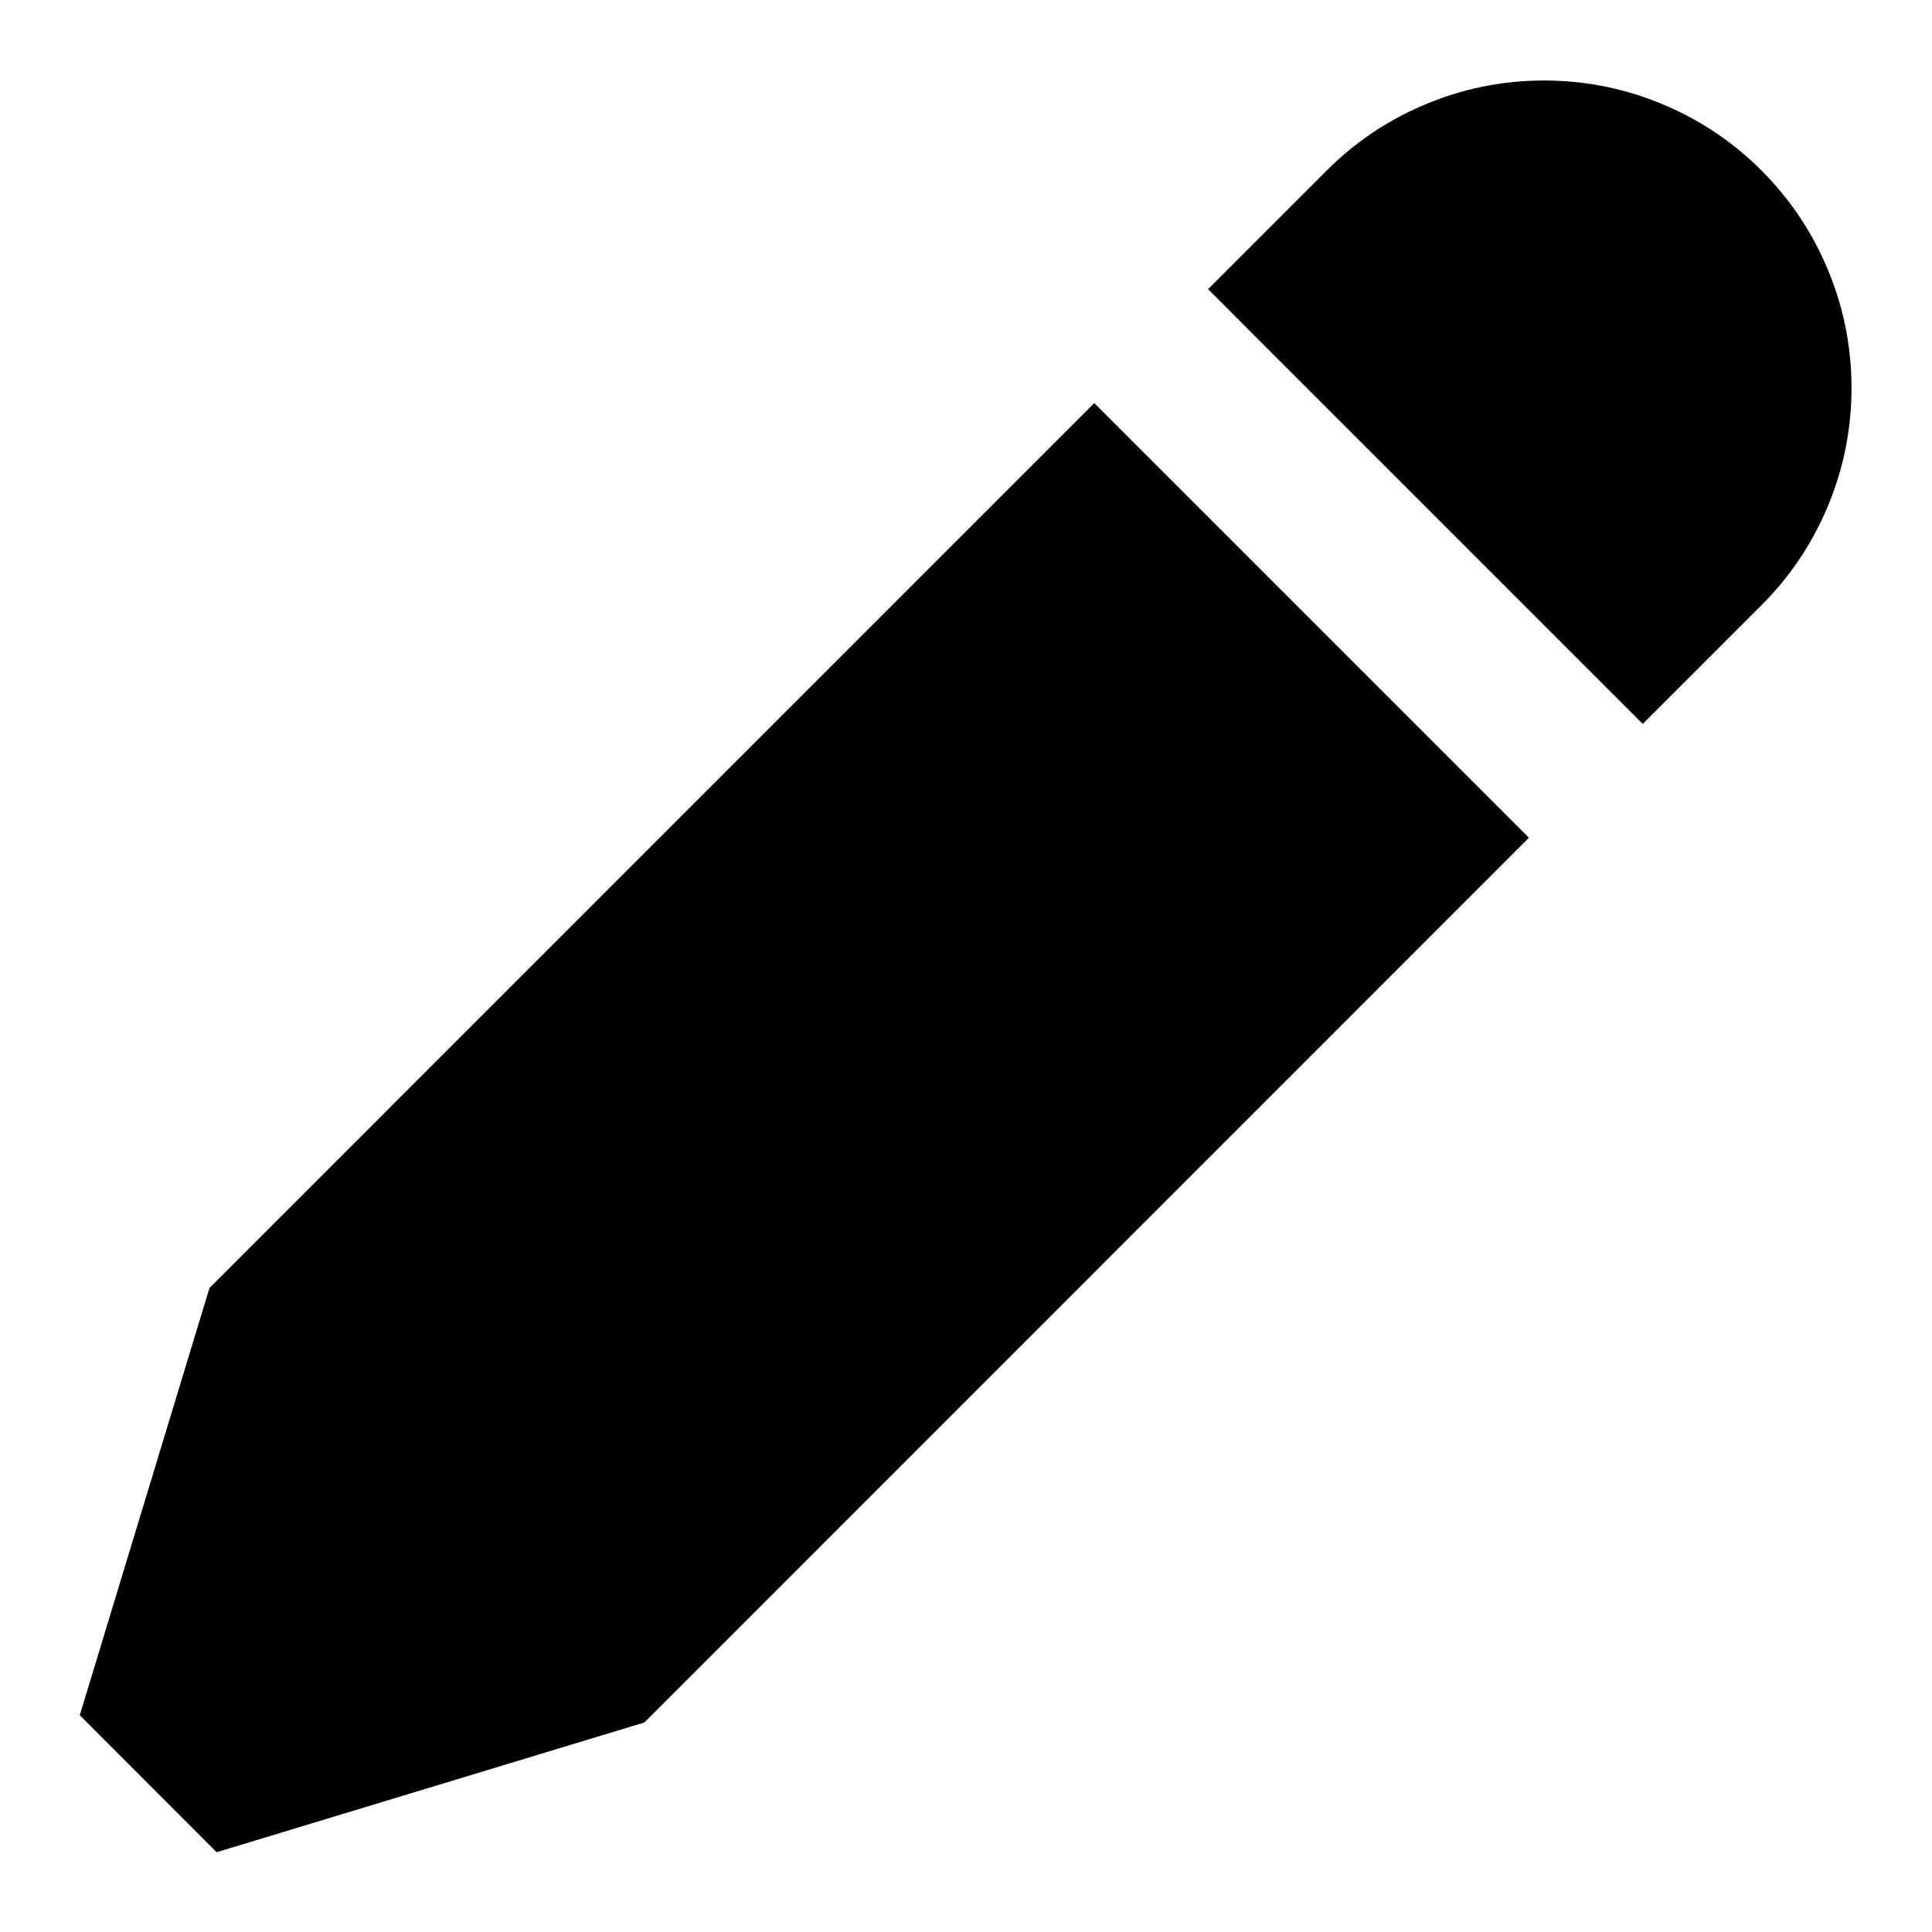
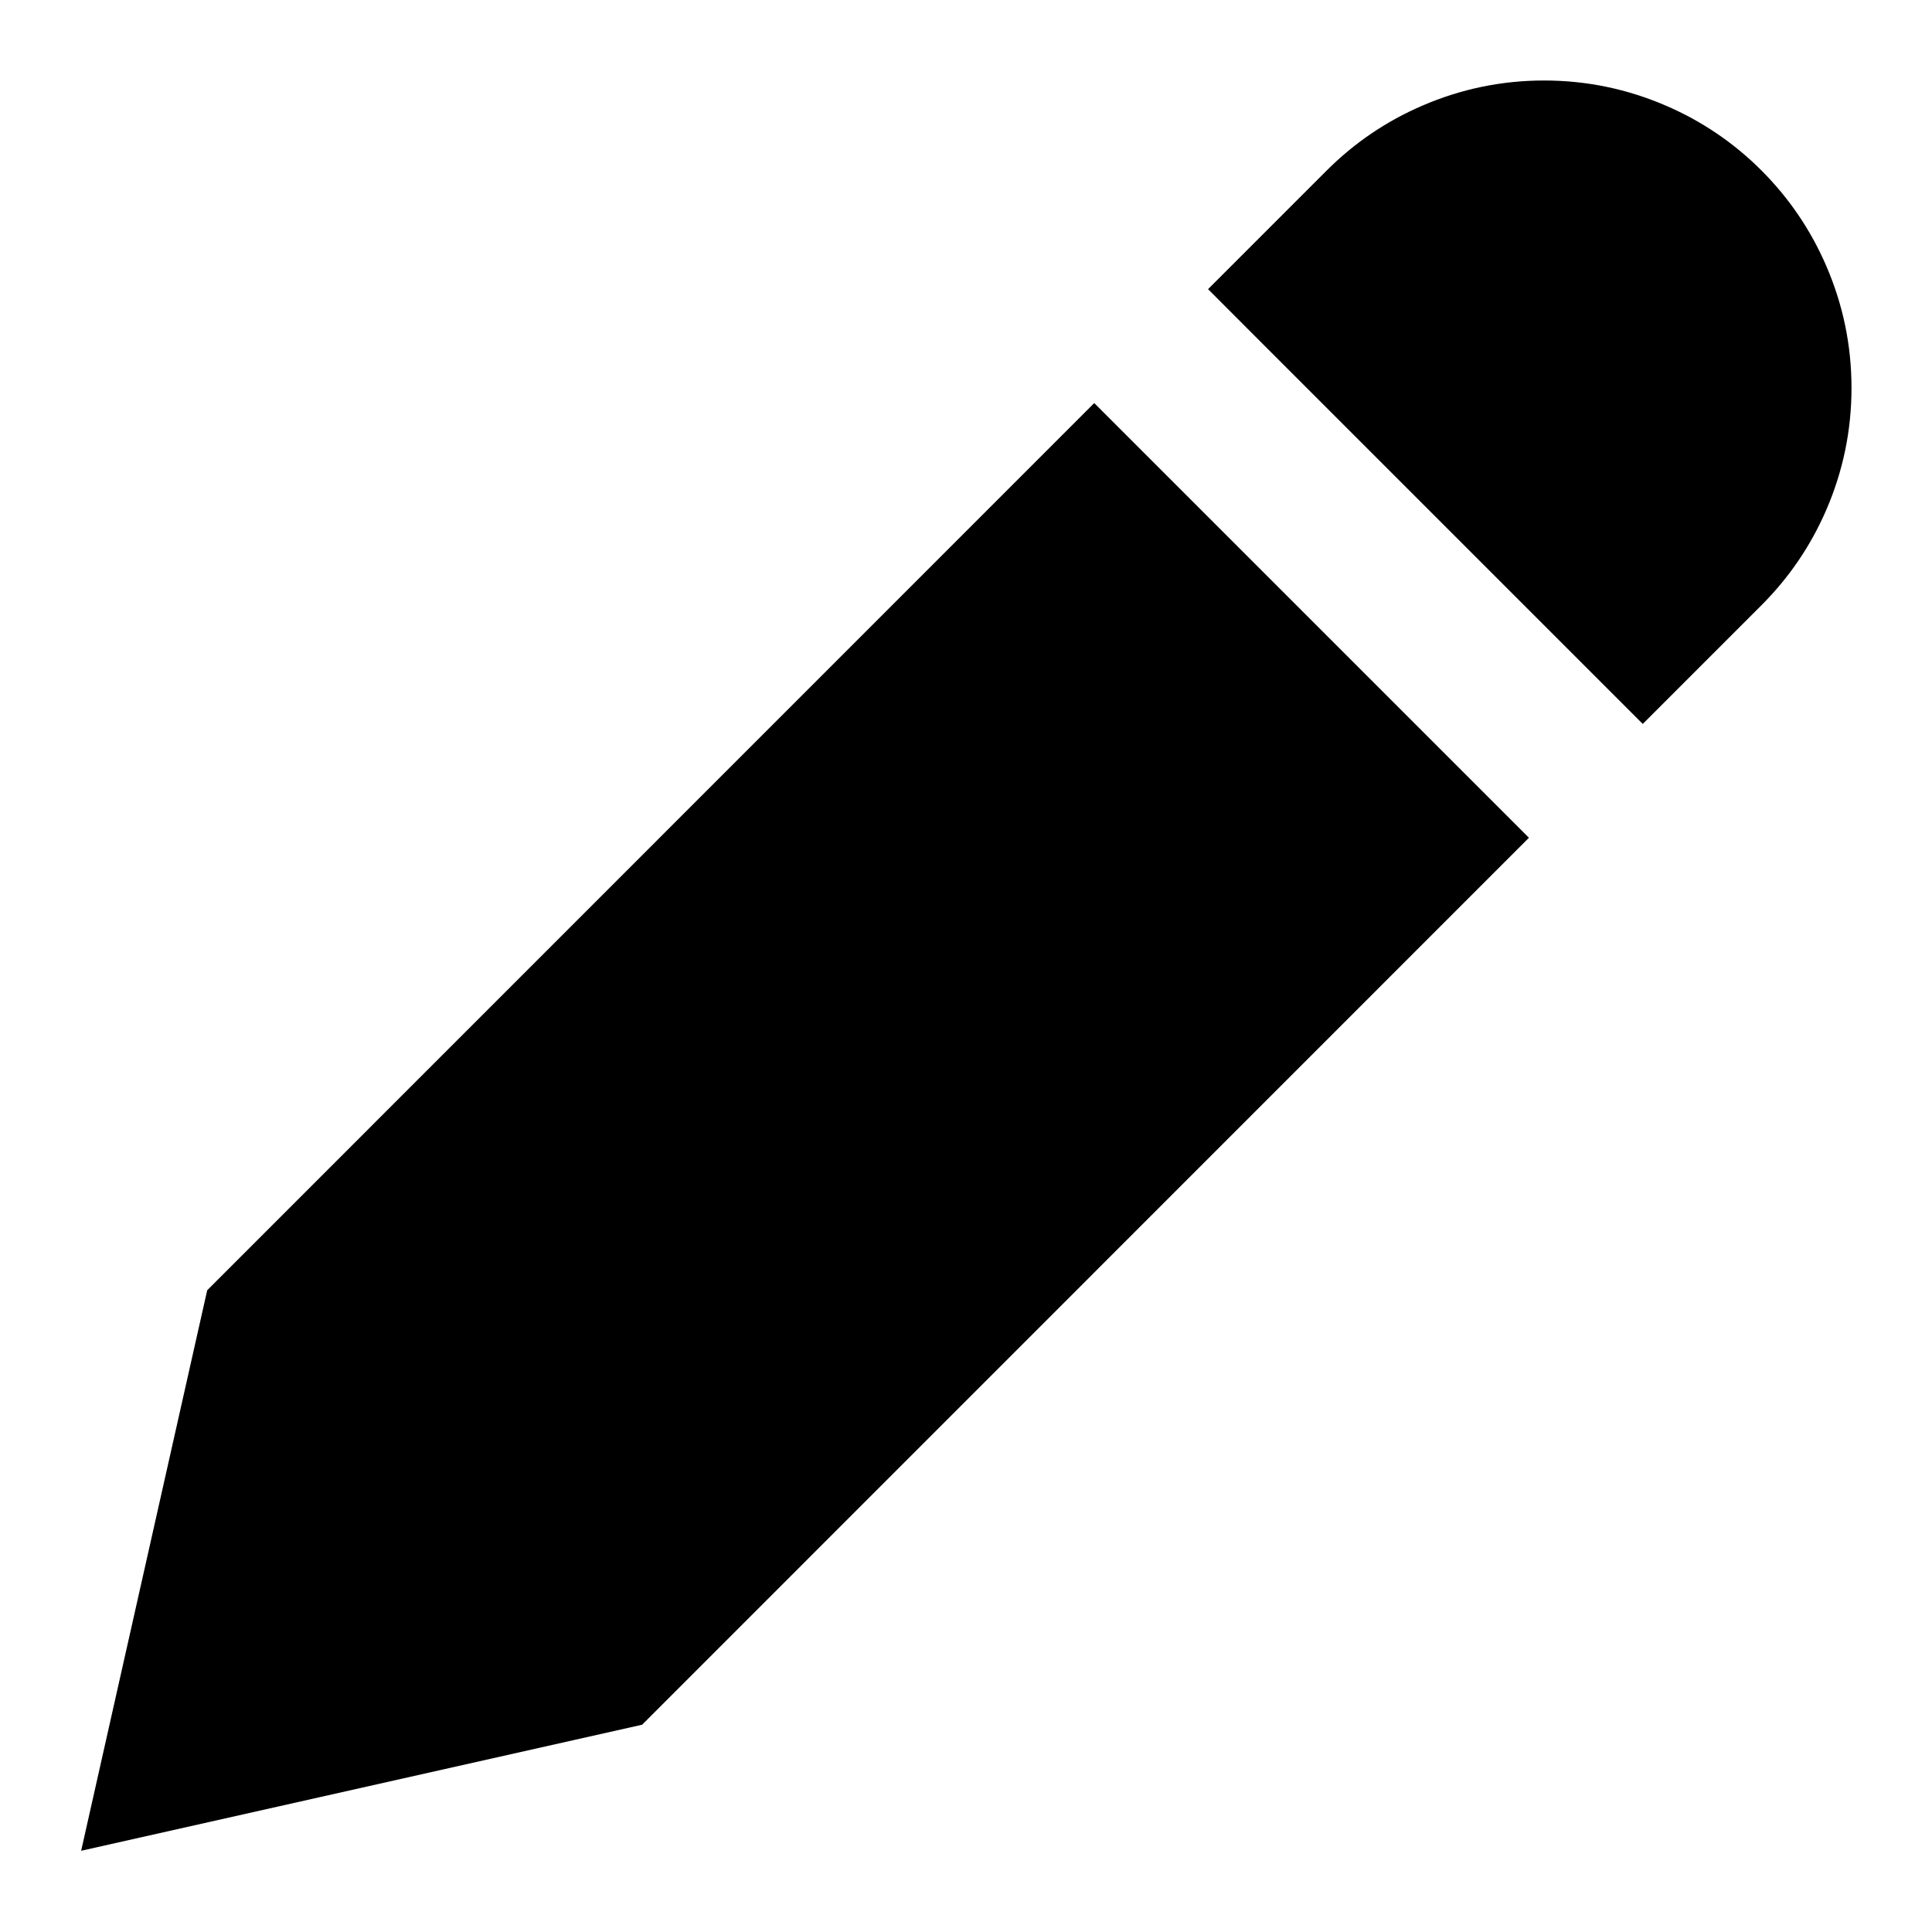
- <svg xmlns="http://www.w3.org/2000/svg" viewBox="0 0 24 24" fill="currentColor">
-   <path d="M17.665 1.314Q16.996 1.603 16.481 2.118L16.481 2.118L15.007 3.592L15.707 4.293L19.707 8.293L20.407 8.993L21.881 7.519Q22.396 7.004 22.686 6.336Q23 5.61 23 4.819Q23 4.028 22.686 3.302Q22.397 2.634 21.882 2.118Q21.367 1.603 20.698 1.314Q19.972 1 19.181 1Q18.391 1 17.665 1.314ZM18.993 10.407L18.293 9.707L13.593 5.007L2.602 16L0.991 21.307L2.691 23.009L8.005 21.397L18.993 10.407Z" fill-rule="evenodd" />
+ <svg xmlns="http://www.w3.org/2000/svg" fill="currentColor" viewBox="0 0 24 24">
+   <path d="M17.665 1.314Q16.996 1.603 16.481 2.118L16.481 2.118L15.007 3.592L15.707 4.293L19.707 8.293L20.407 8.993L21.881 7.519Q22.396 7.004 22.686 6.336Q23 5.61 23 4.819Q23 4.028 22.686 3.302Q22.397 2.634 21.882 2.118Q21.367 1.603 20.698 1.314Q19.972 1 19.181 1Q18.391 1 17.665 1.314ZM18.993 10.407L18.293 9.707L13.593 5.007L2.574 16.028L1.008 22.991L7.977 21.425L18.993 10.407Z" fill-rule="evenodd" />
</svg>
